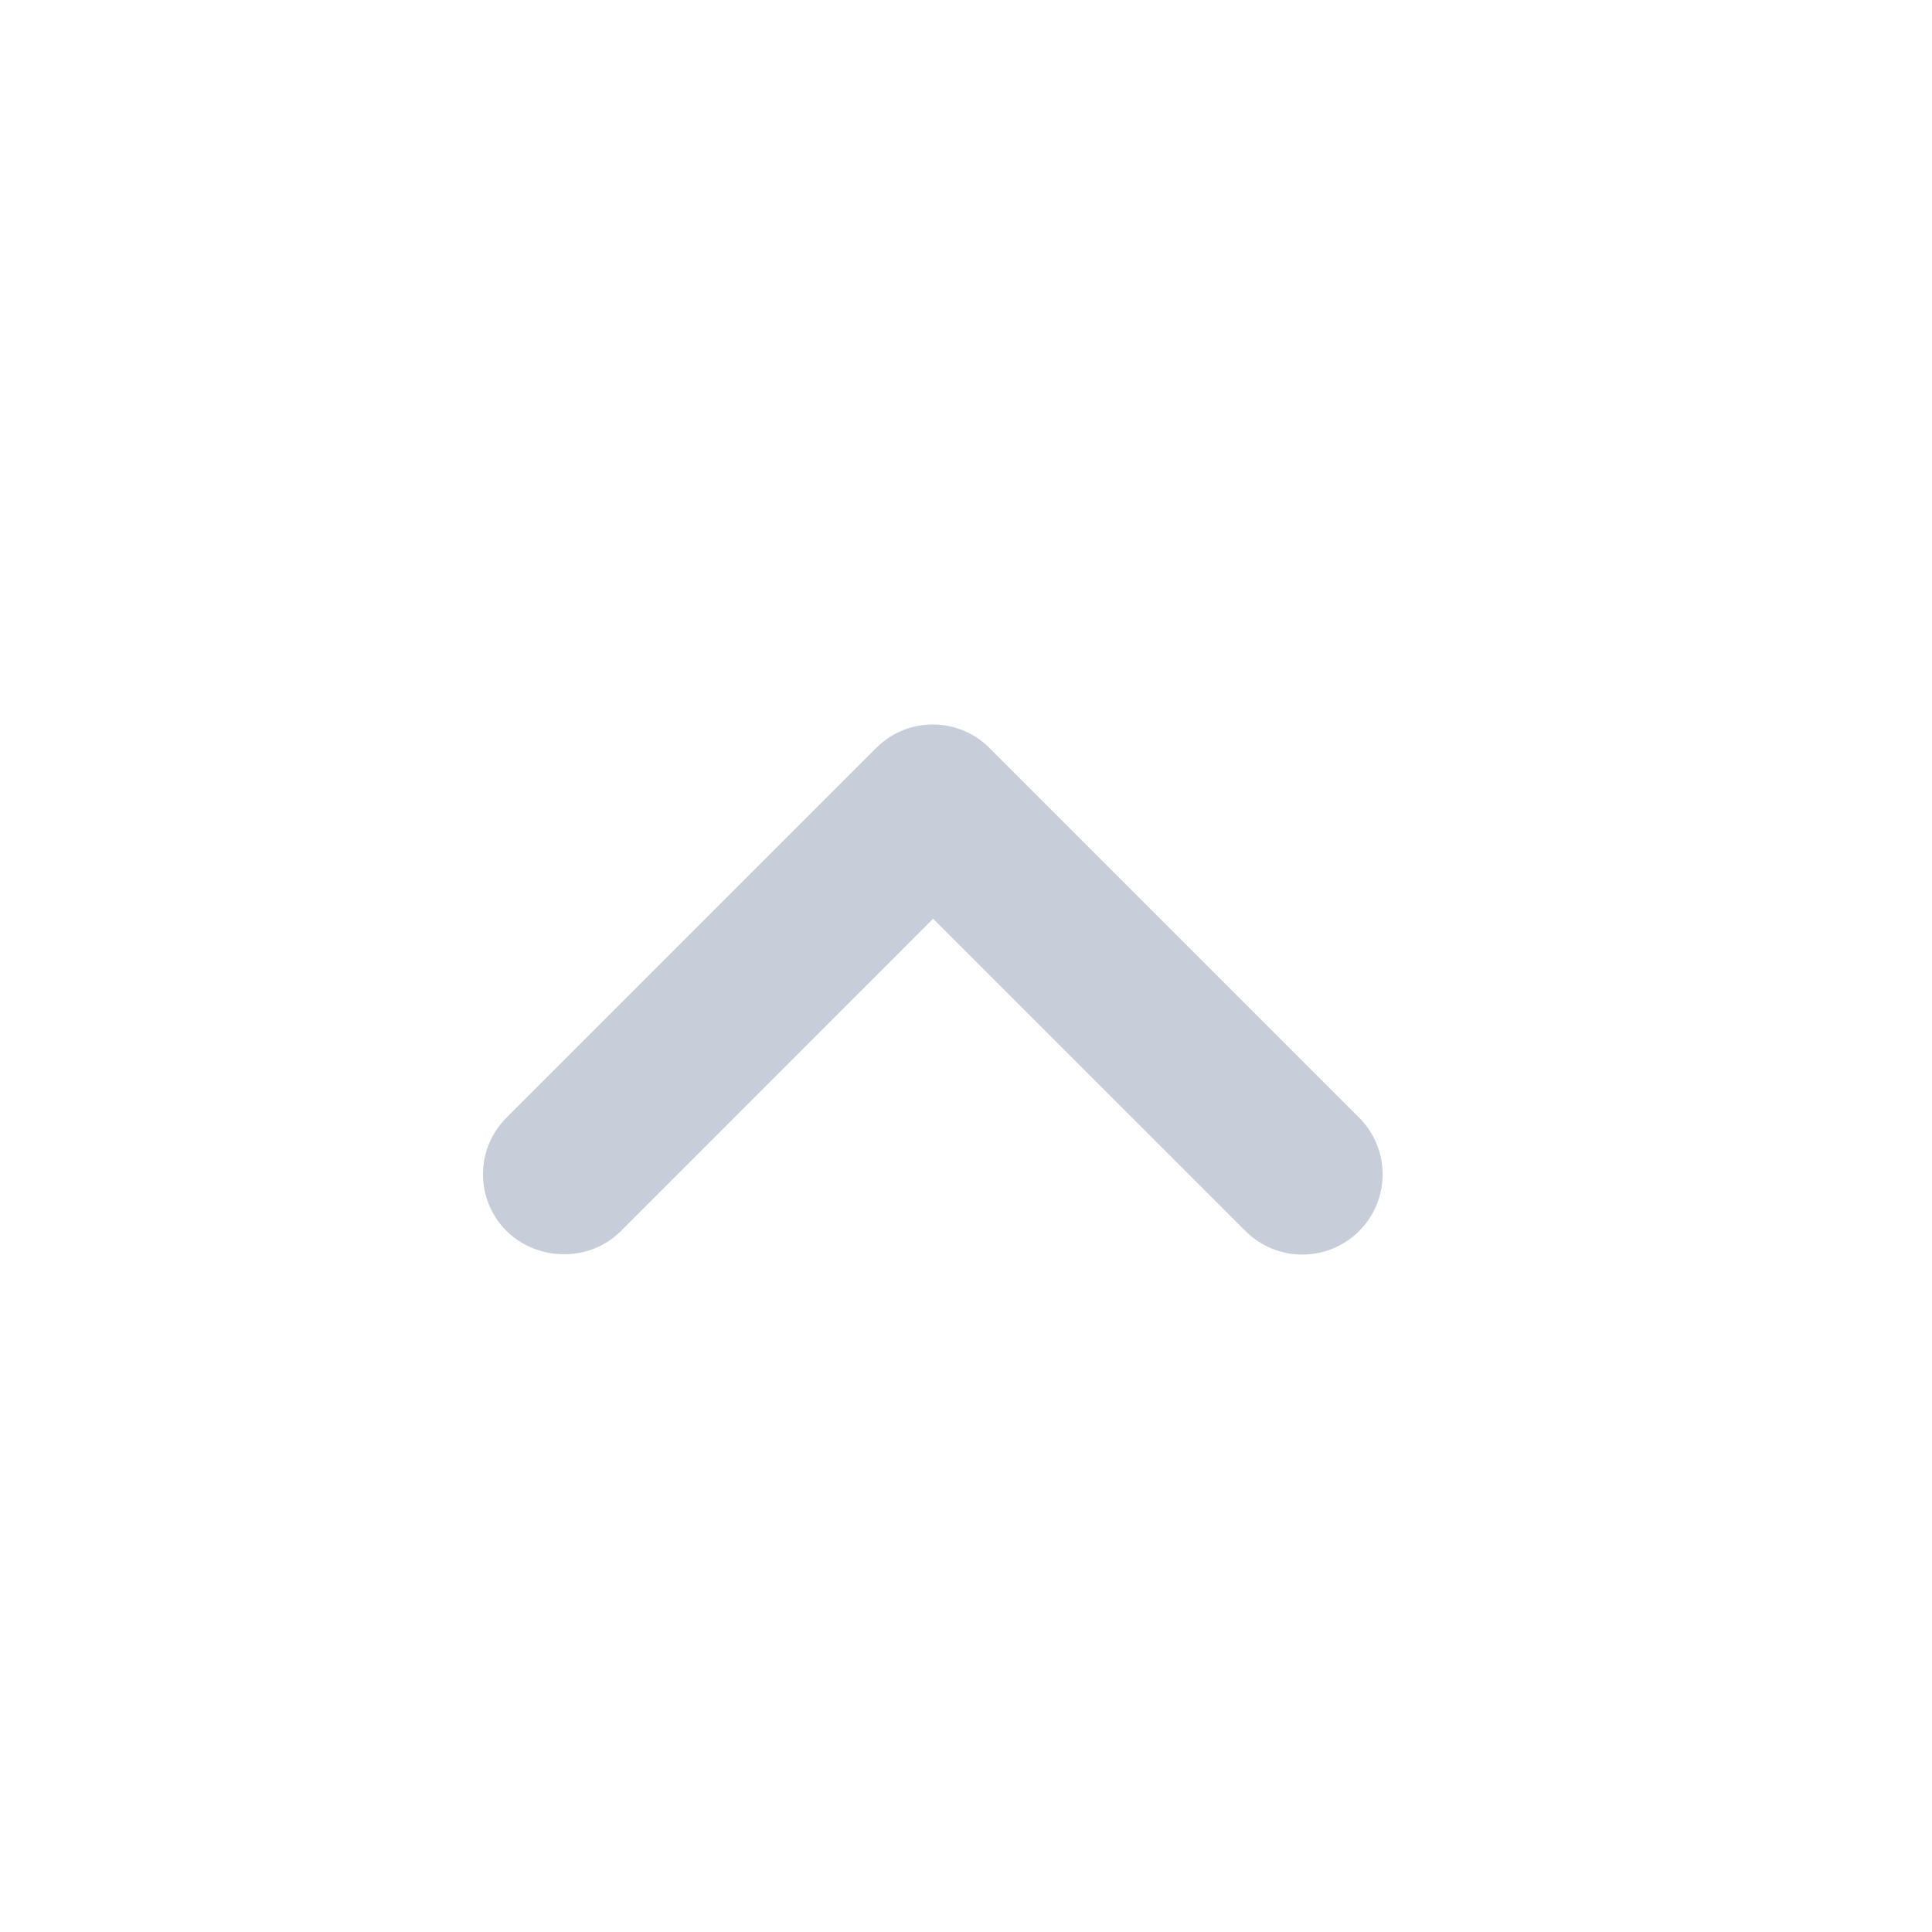
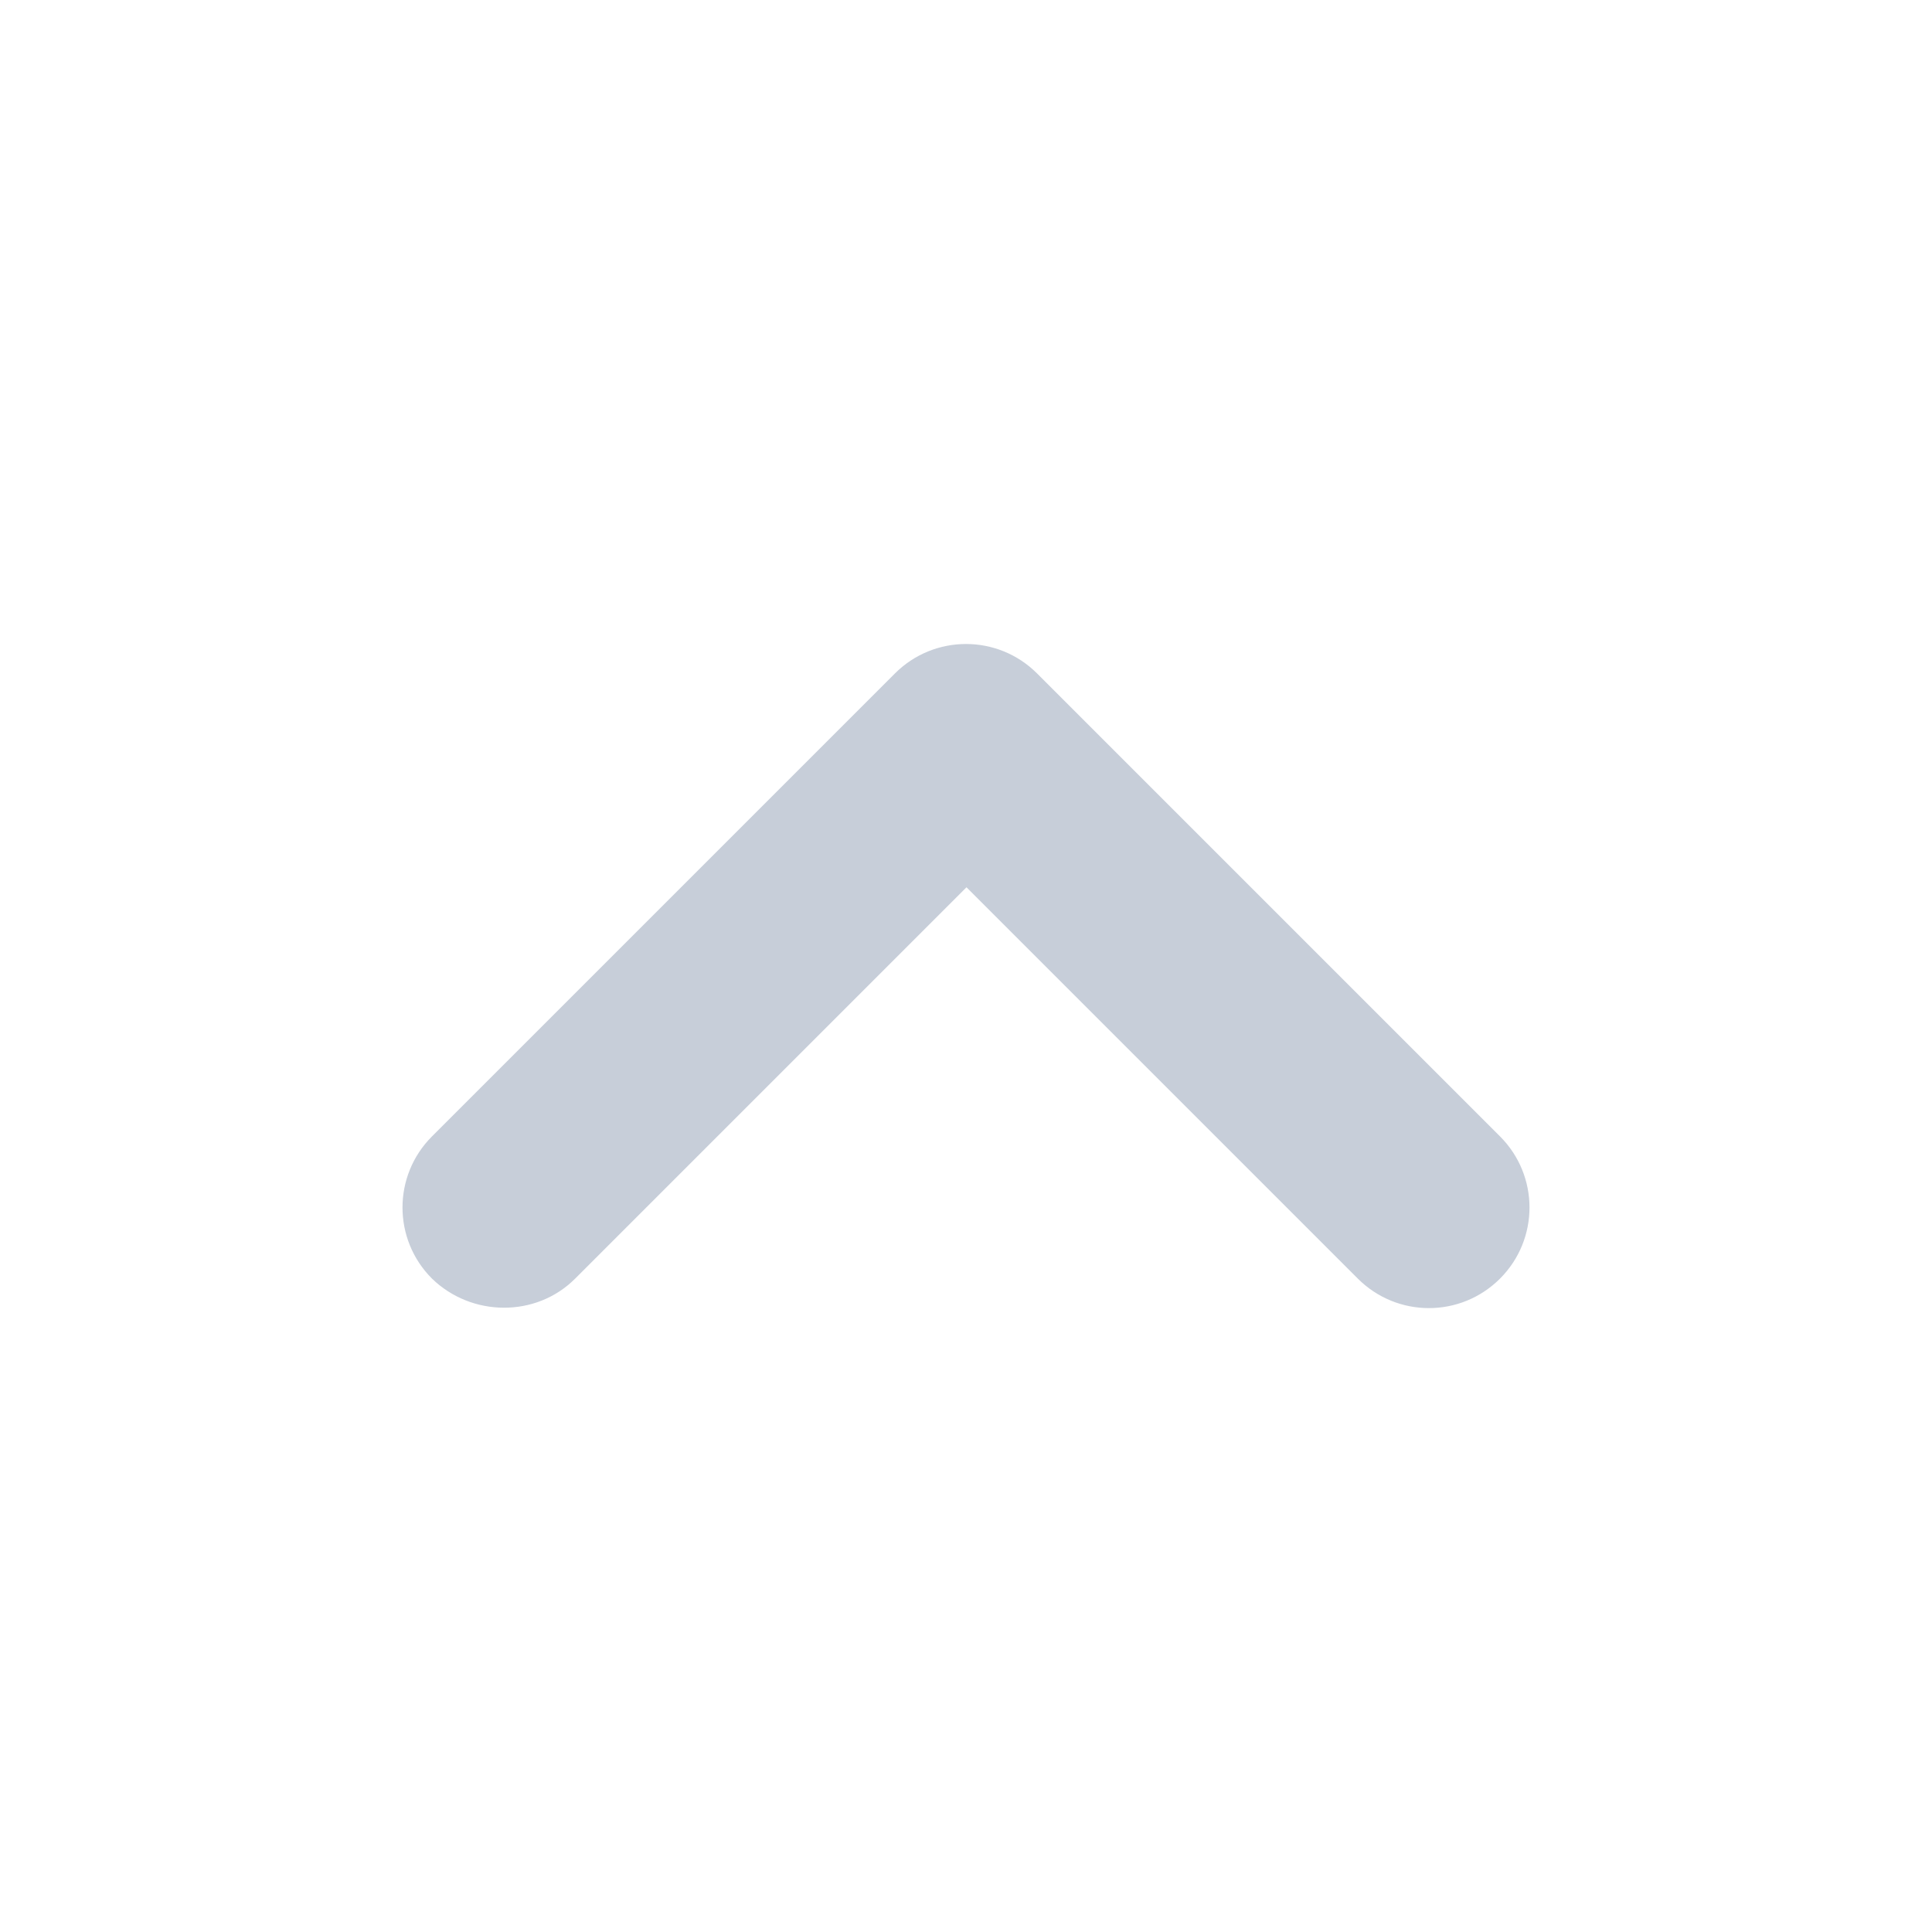
<svg xmlns="http://www.w3.org/2000/svg" width="24" height="24" viewBox="0 0 24 24" fill="none">
-   <path d="M7.713 15.293L11.592 11.412L15.473 15.293C15.863 15.682 16.492 15.682 16.883 15.293C17.273 14.902 17.273 14.273 16.883 13.883L12.293 9.293C11.902 8.902 11.273 8.902 10.883 9.293L6.293 13.883C5.902 14.273 5.902 14.902 6.293 15.293C6.683 15.672 7.322 15.682 7.713 15.293Z" fill="#C7CED9" />
+   <path d="M7.145 15.883L12.006 11.022L16.867 15.883C17.356 16.372 18.145 16.372 18.634 15.883C19.122 15.395 19.122 14.605 18.634 14.117L12.883 8.366C12.395 7.878 11.605 7.878 11.117 8.366L5.366 14.117C4.878 14.605 4.878 15.395 5.366 15.883C5.855 16.359 6.657 16.372 7.145 15.883Z" fill="#C7CED9" />
</svg>
